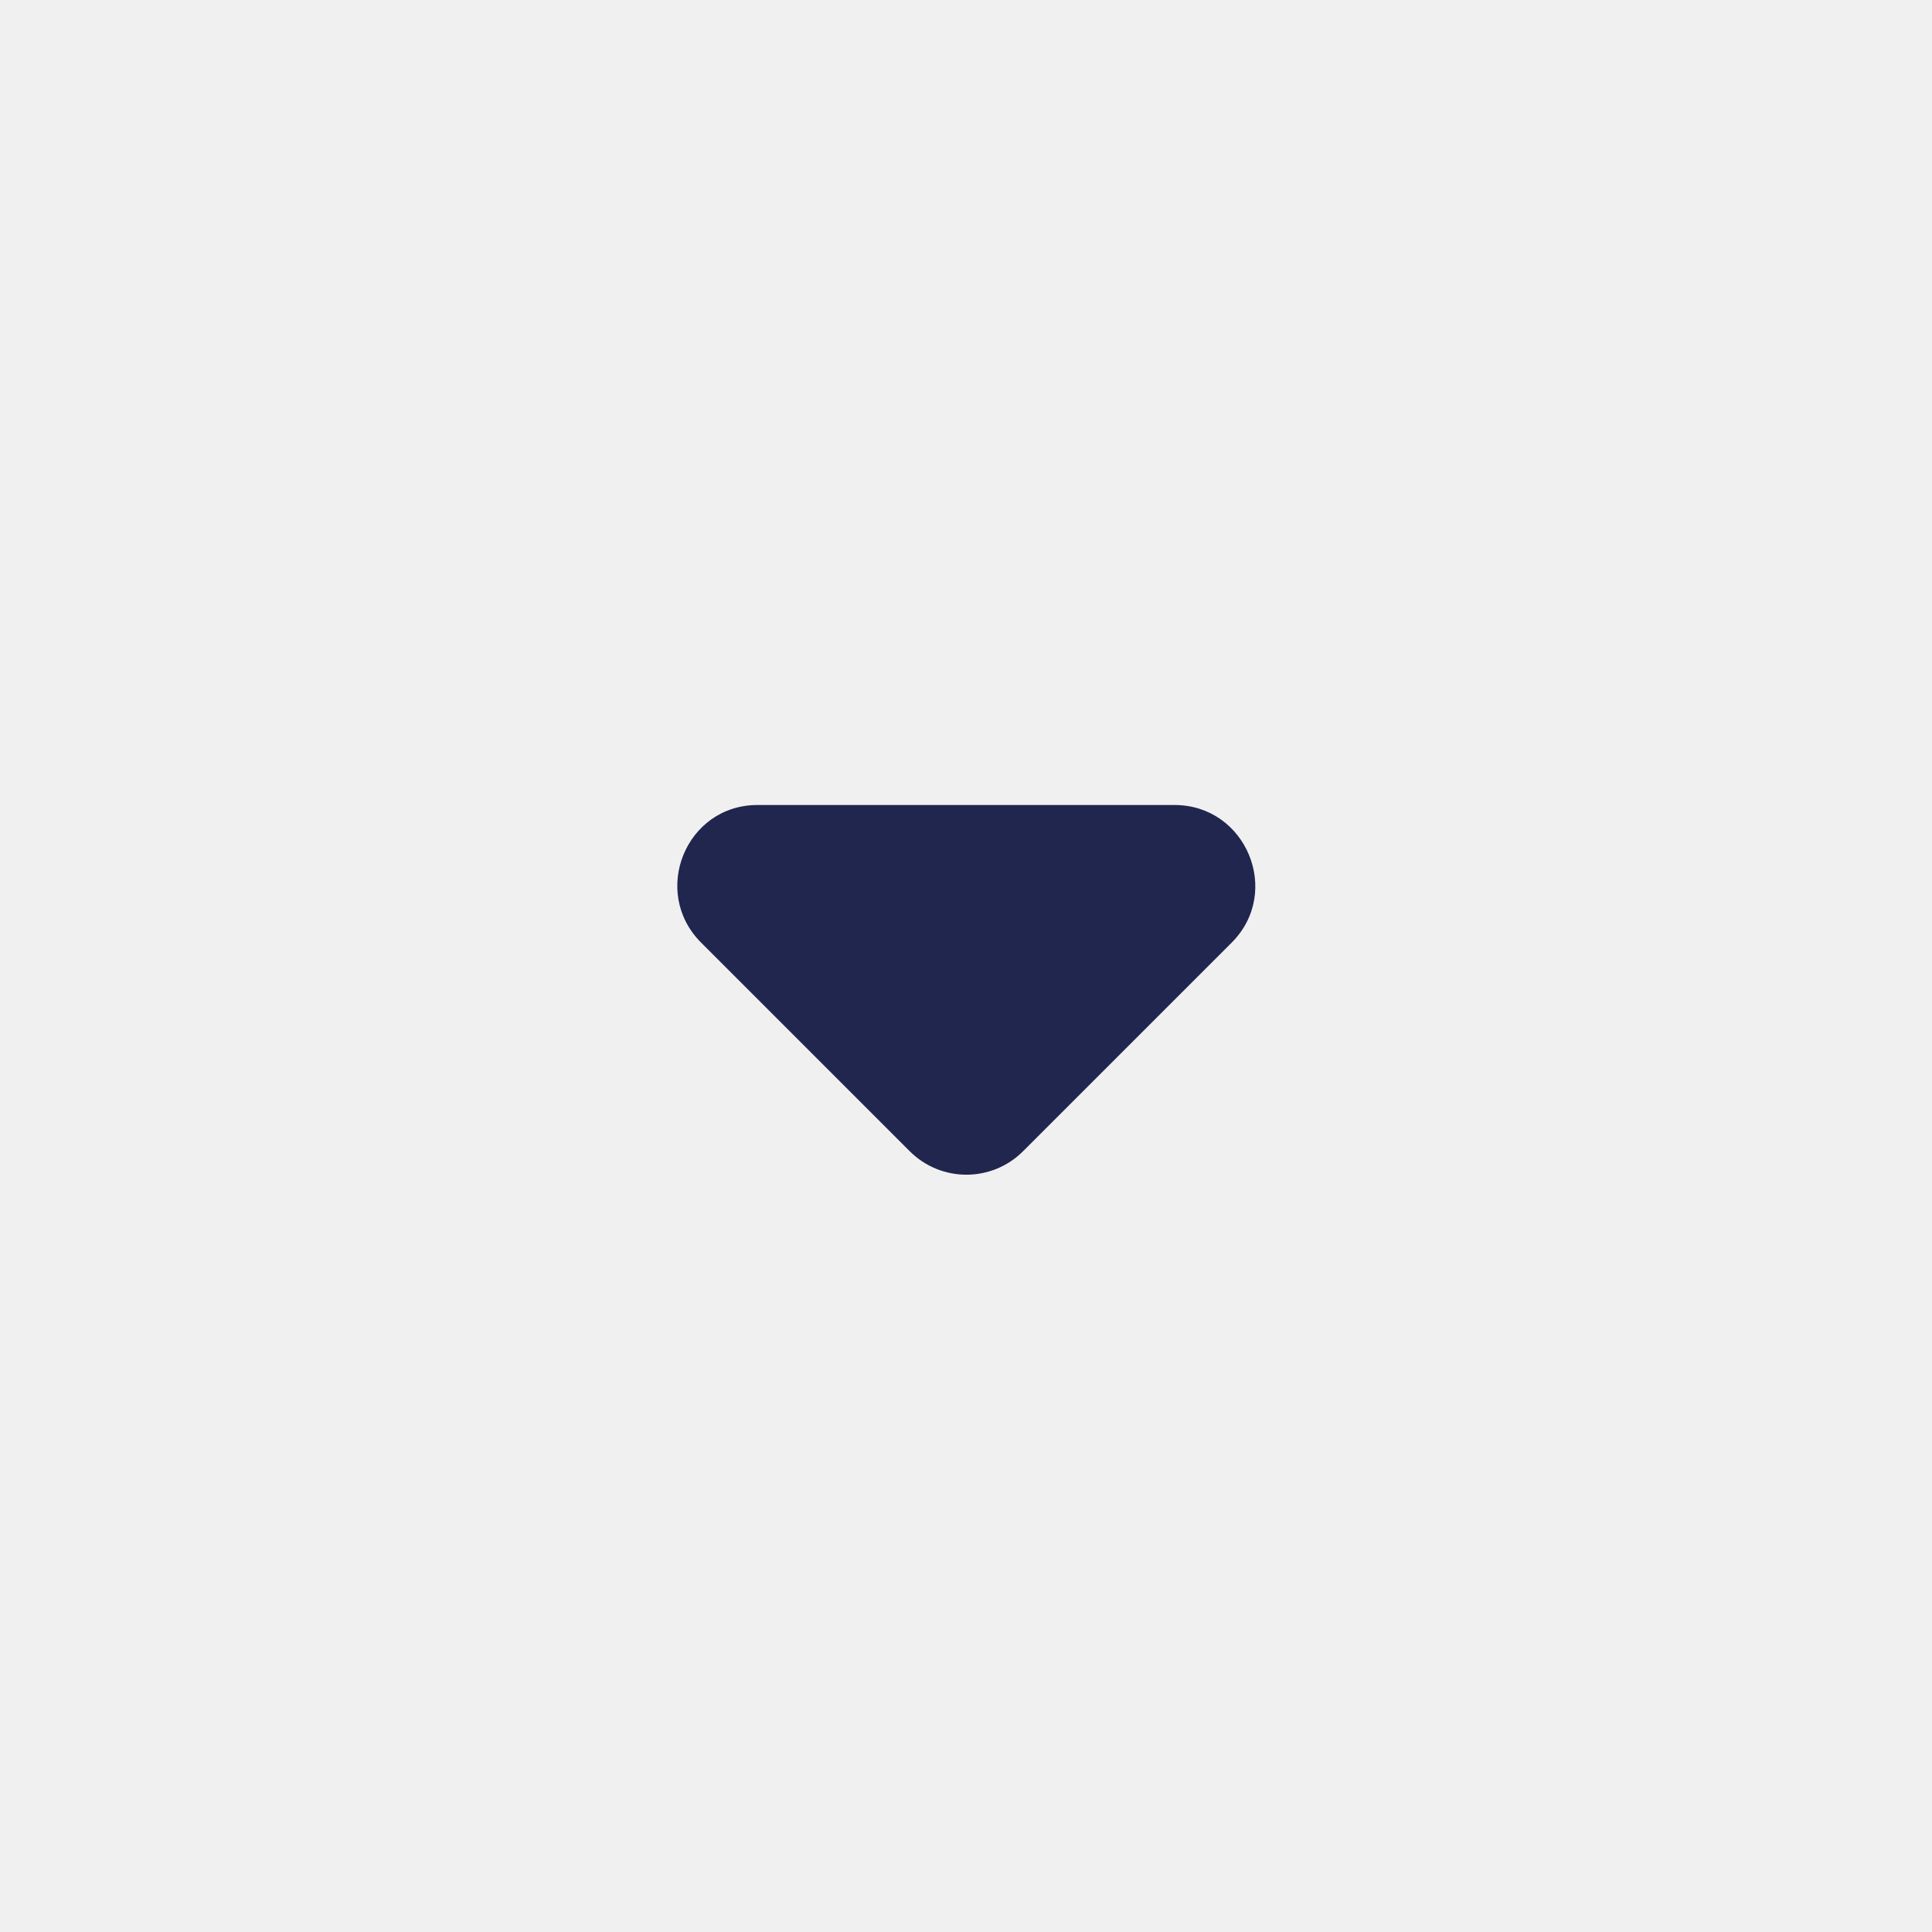
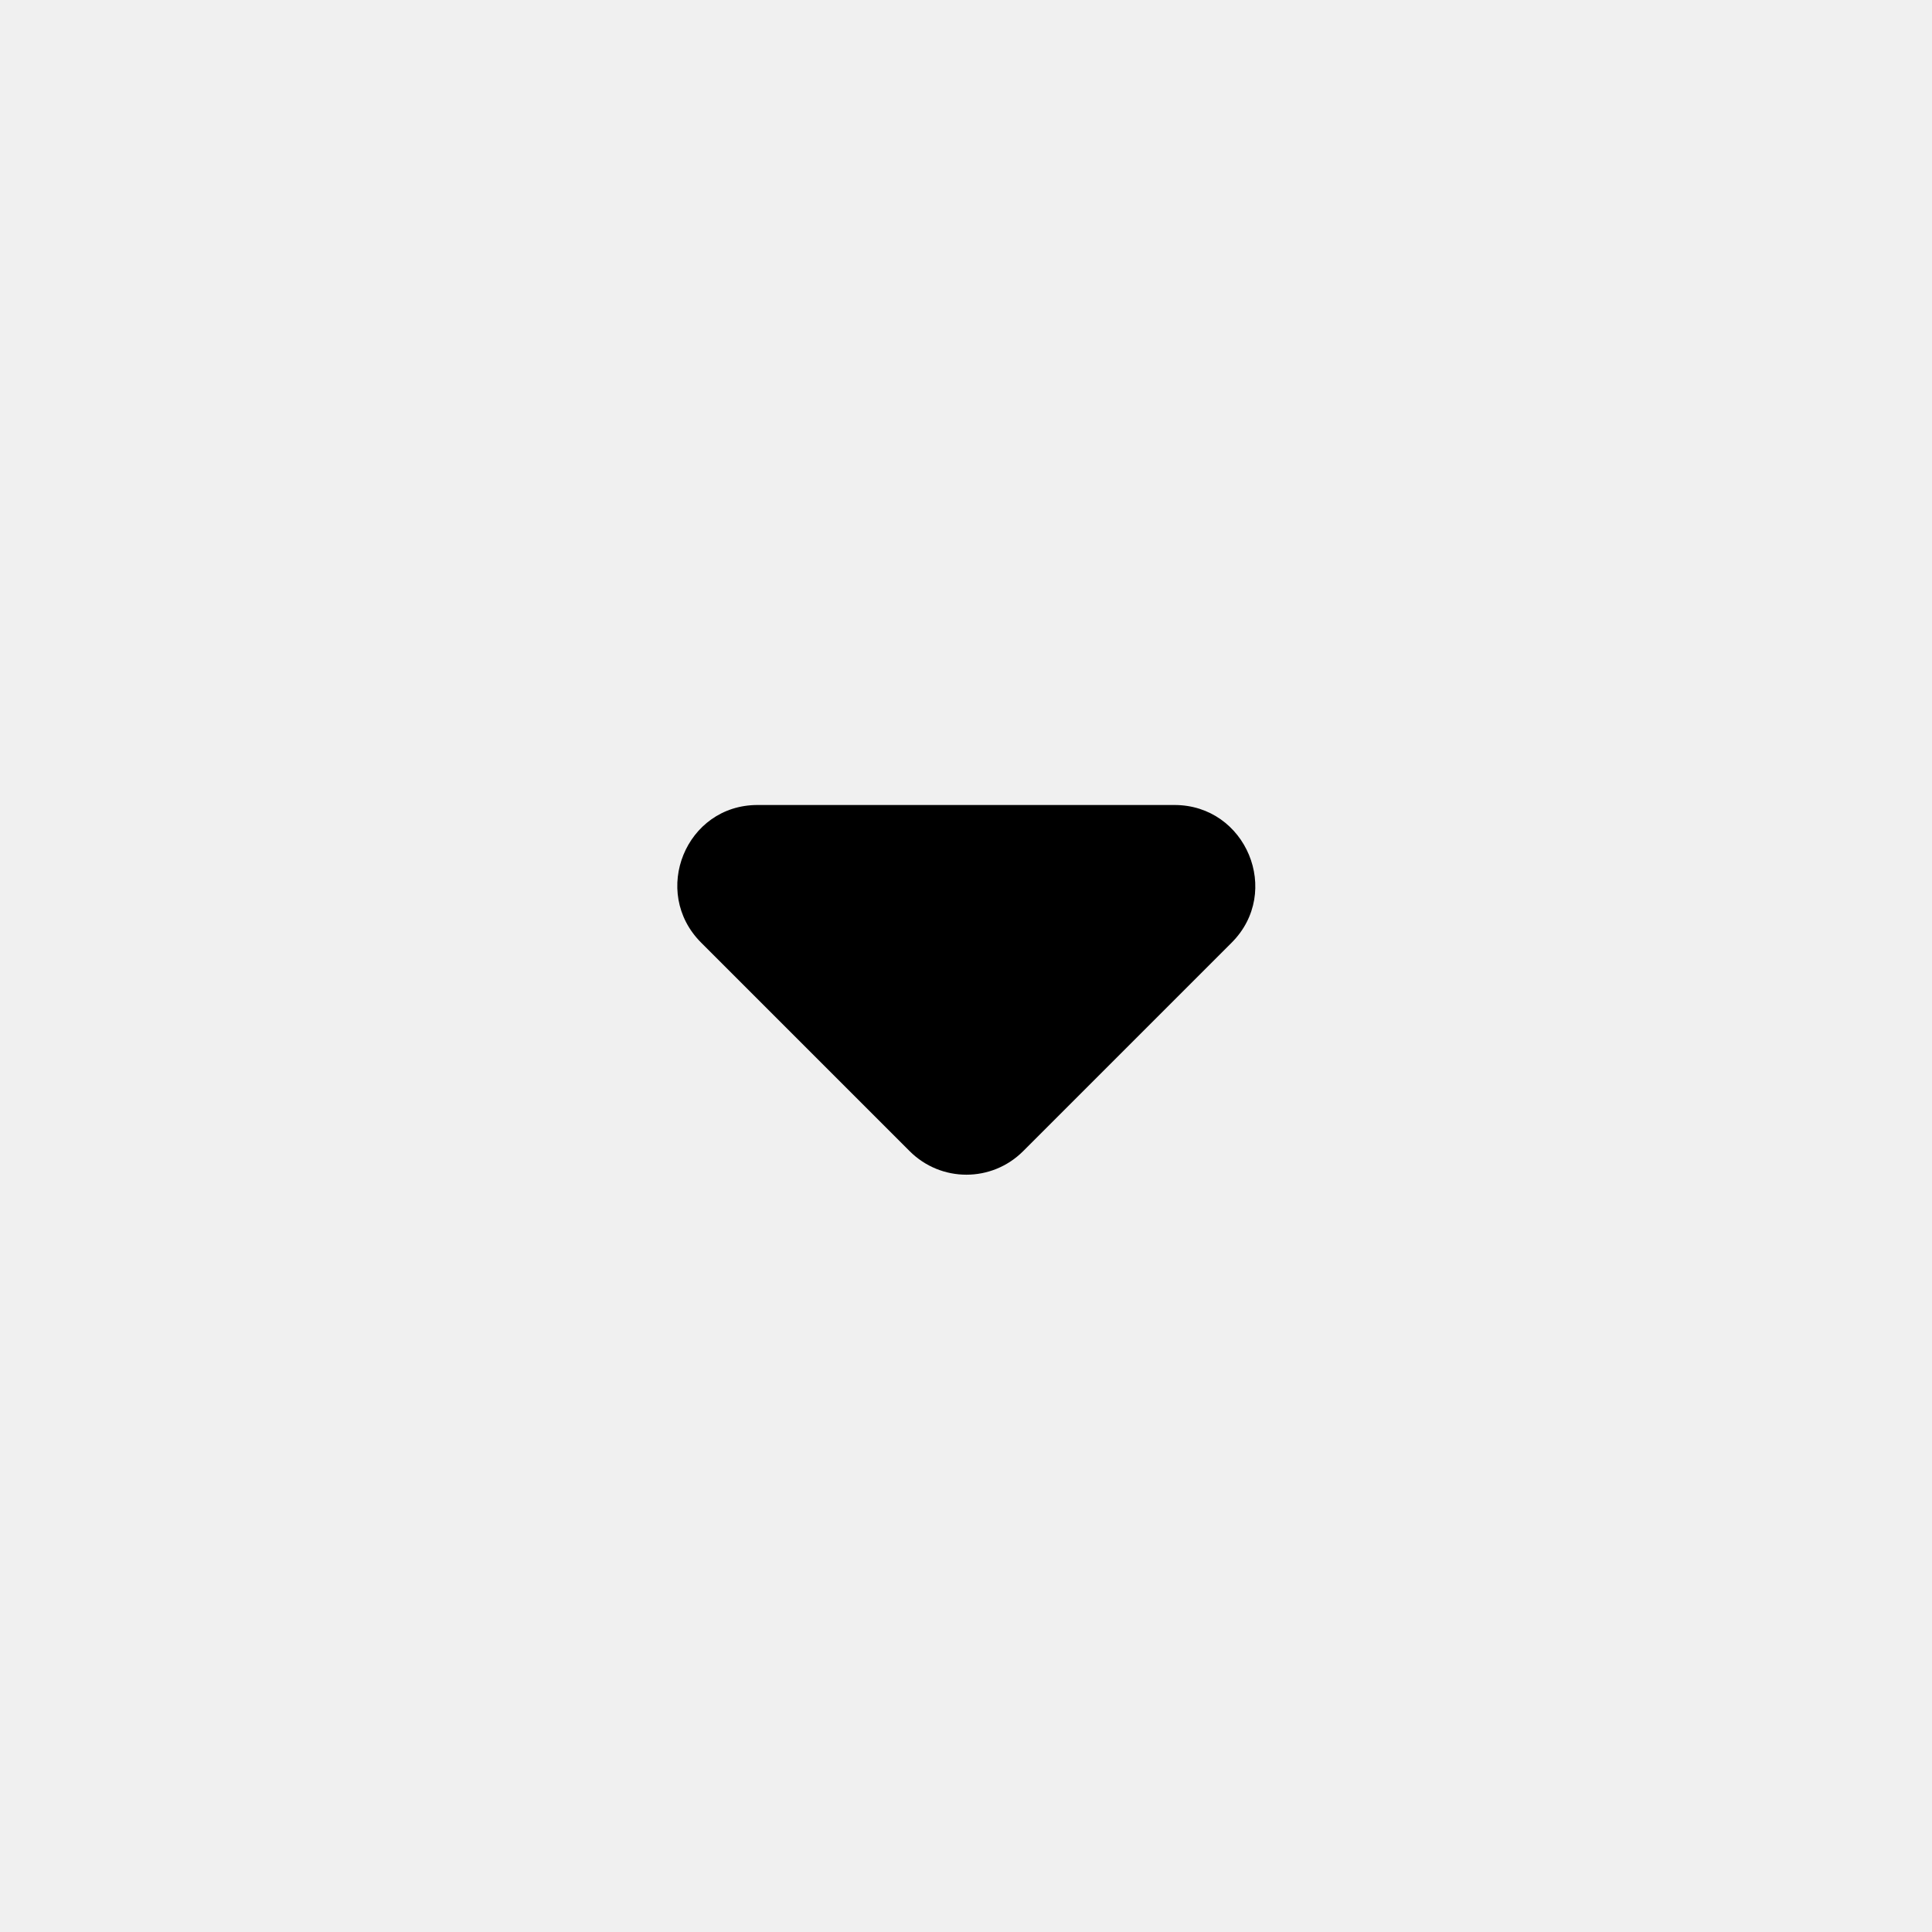
<svg xmlns="http://www.w3.org/2000/svg" width="24" height="24" viewBox="0 0 24 24" fill="none">
  <g clip-path="url(#clip0_3_1417)">
-     <path d="M8.71 11.71L11.3 14.3C11.69 14.69 12.32 14.69 12.71 14.3L15.3 11.71C15.93 11.08 15.48 10 14.59 10H9.41C8.52 10 8.08 11.08 8.71 11.71Z" fill="#20264E" />
+     <path d="M8.71 11.71L11.3 14.3C11.69 14.69 12.32 14.69 12.71 14.3L15.3 11.71C15.93 11.08 15.48 10 14.59 10H9.41C8.52 10 8.08 11.08 8.71 11.71Z" fill="#000" />
  </g>
  <defs>
    <clipPath id="clip0_3_1417">
      <rect width="24" height="24" fill="white" />
    </clipPath>
  </defs>
</svg>
